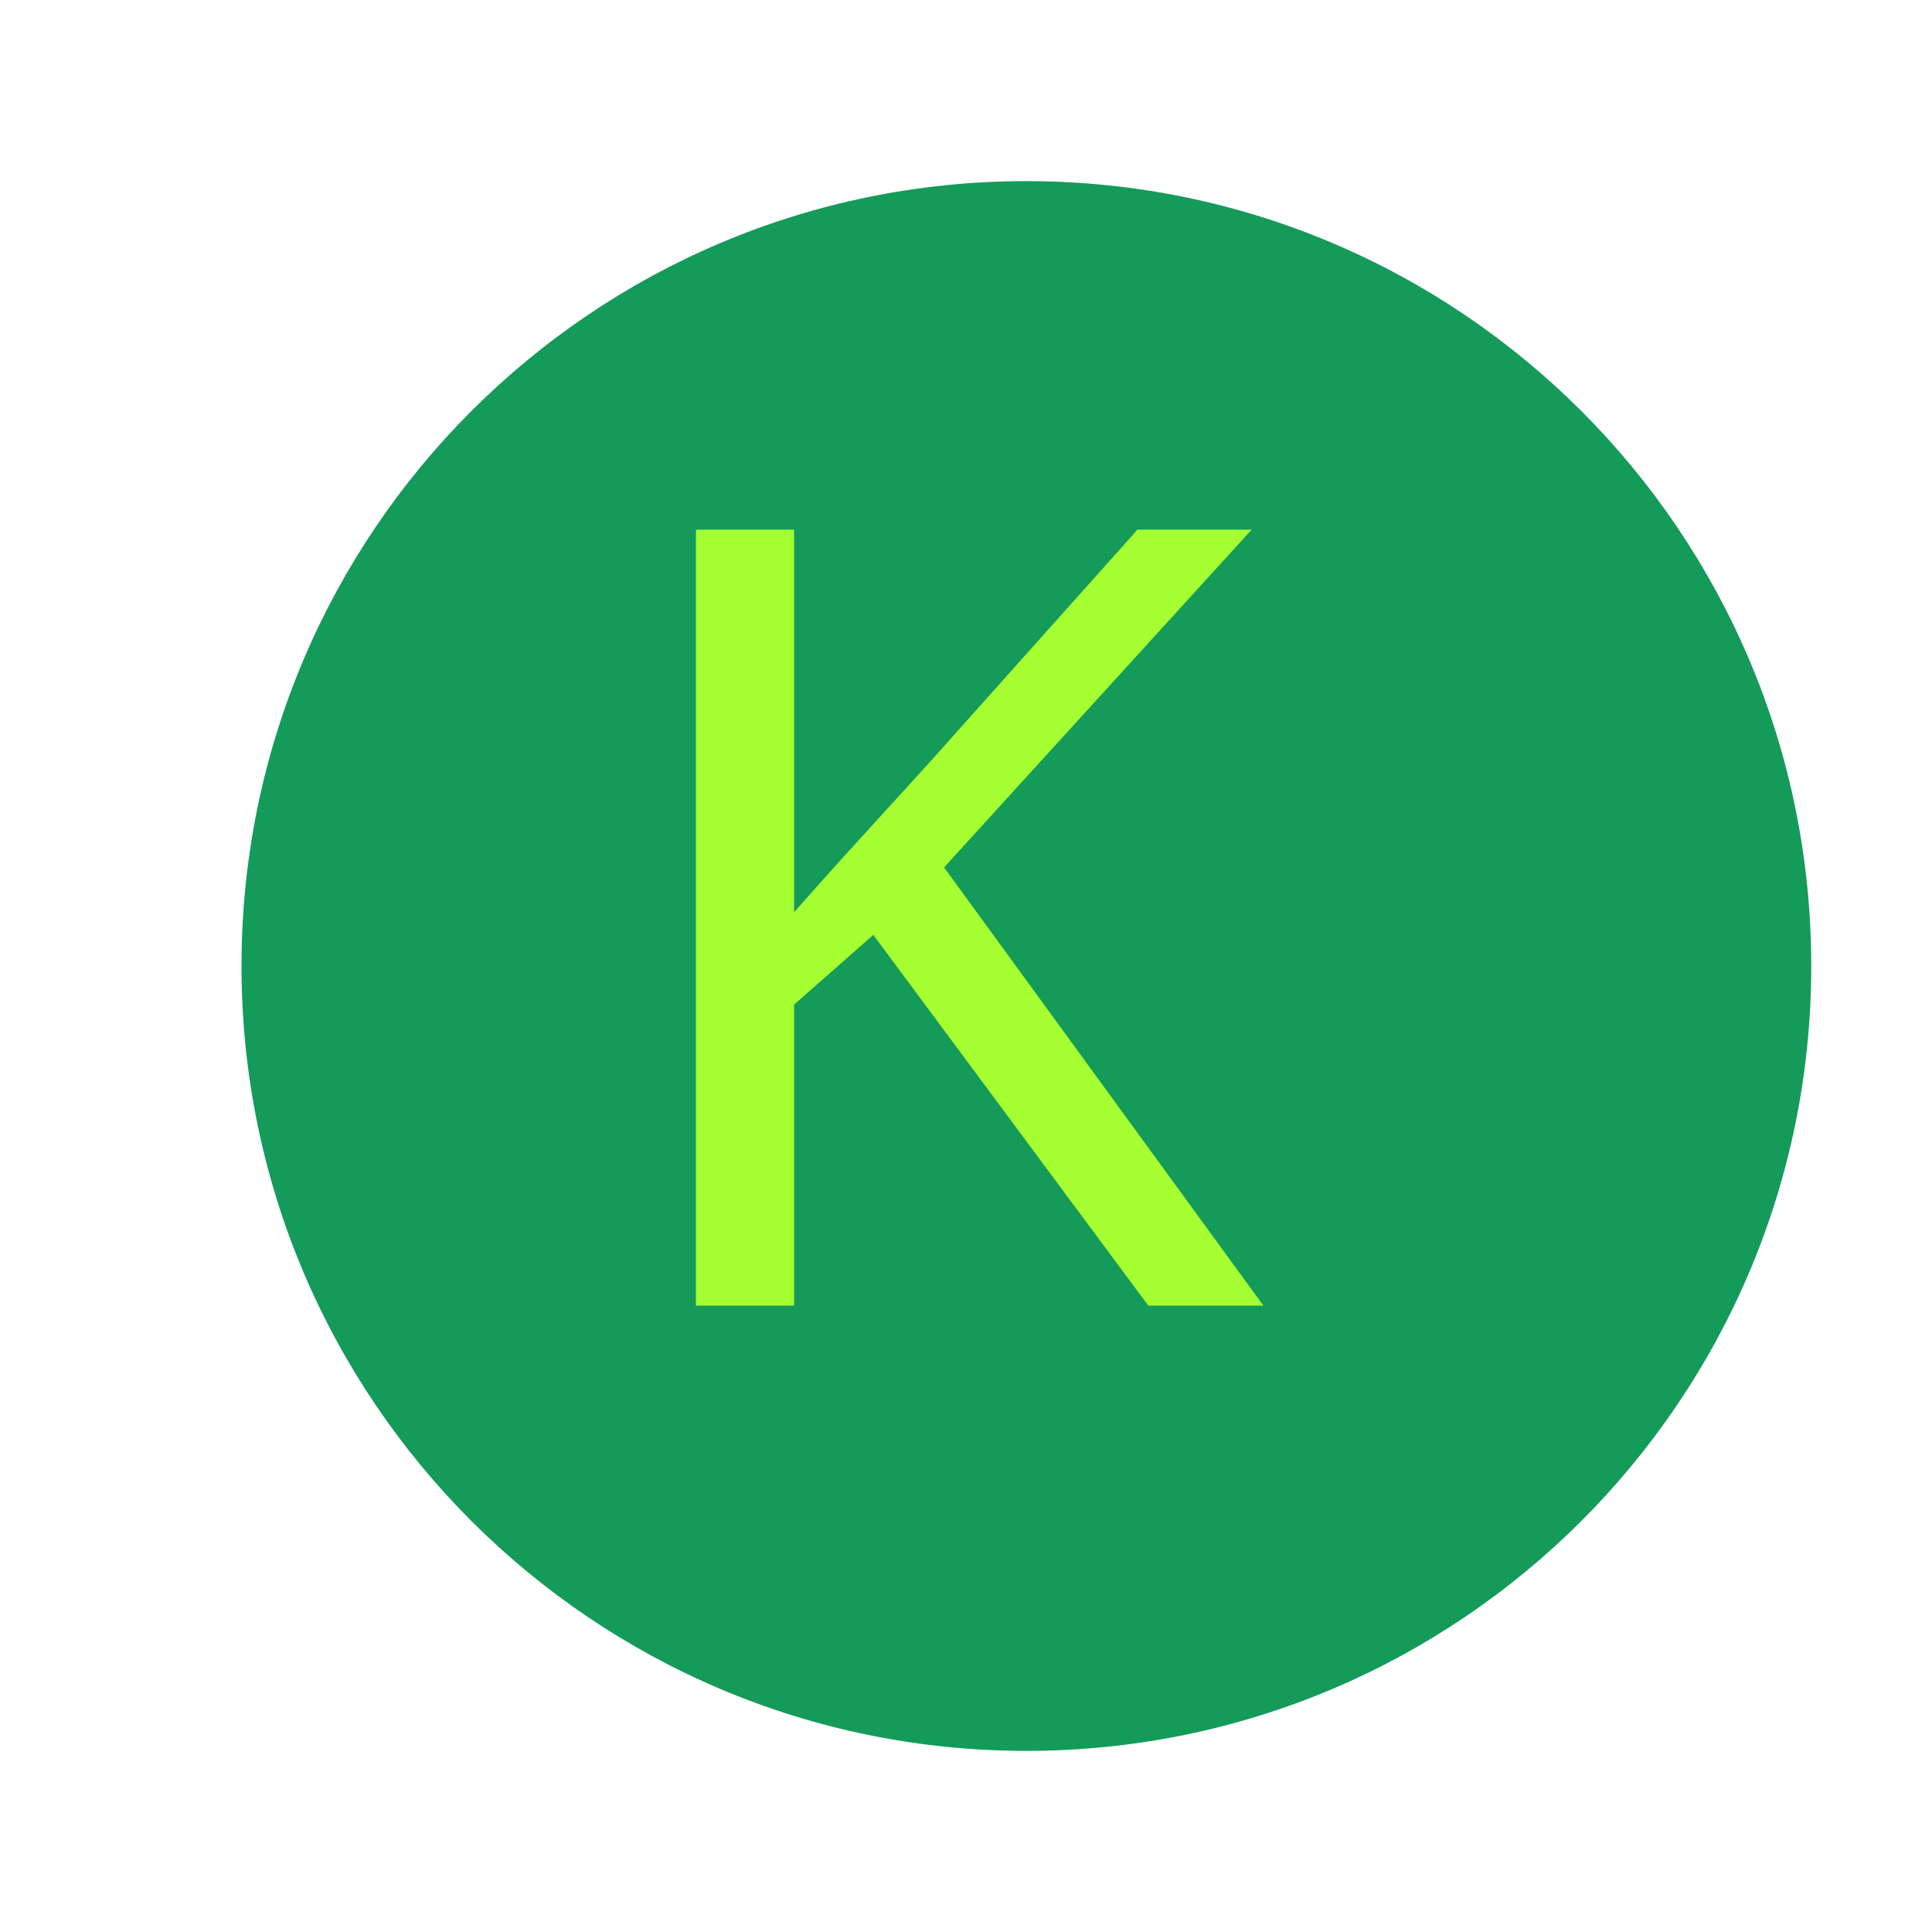
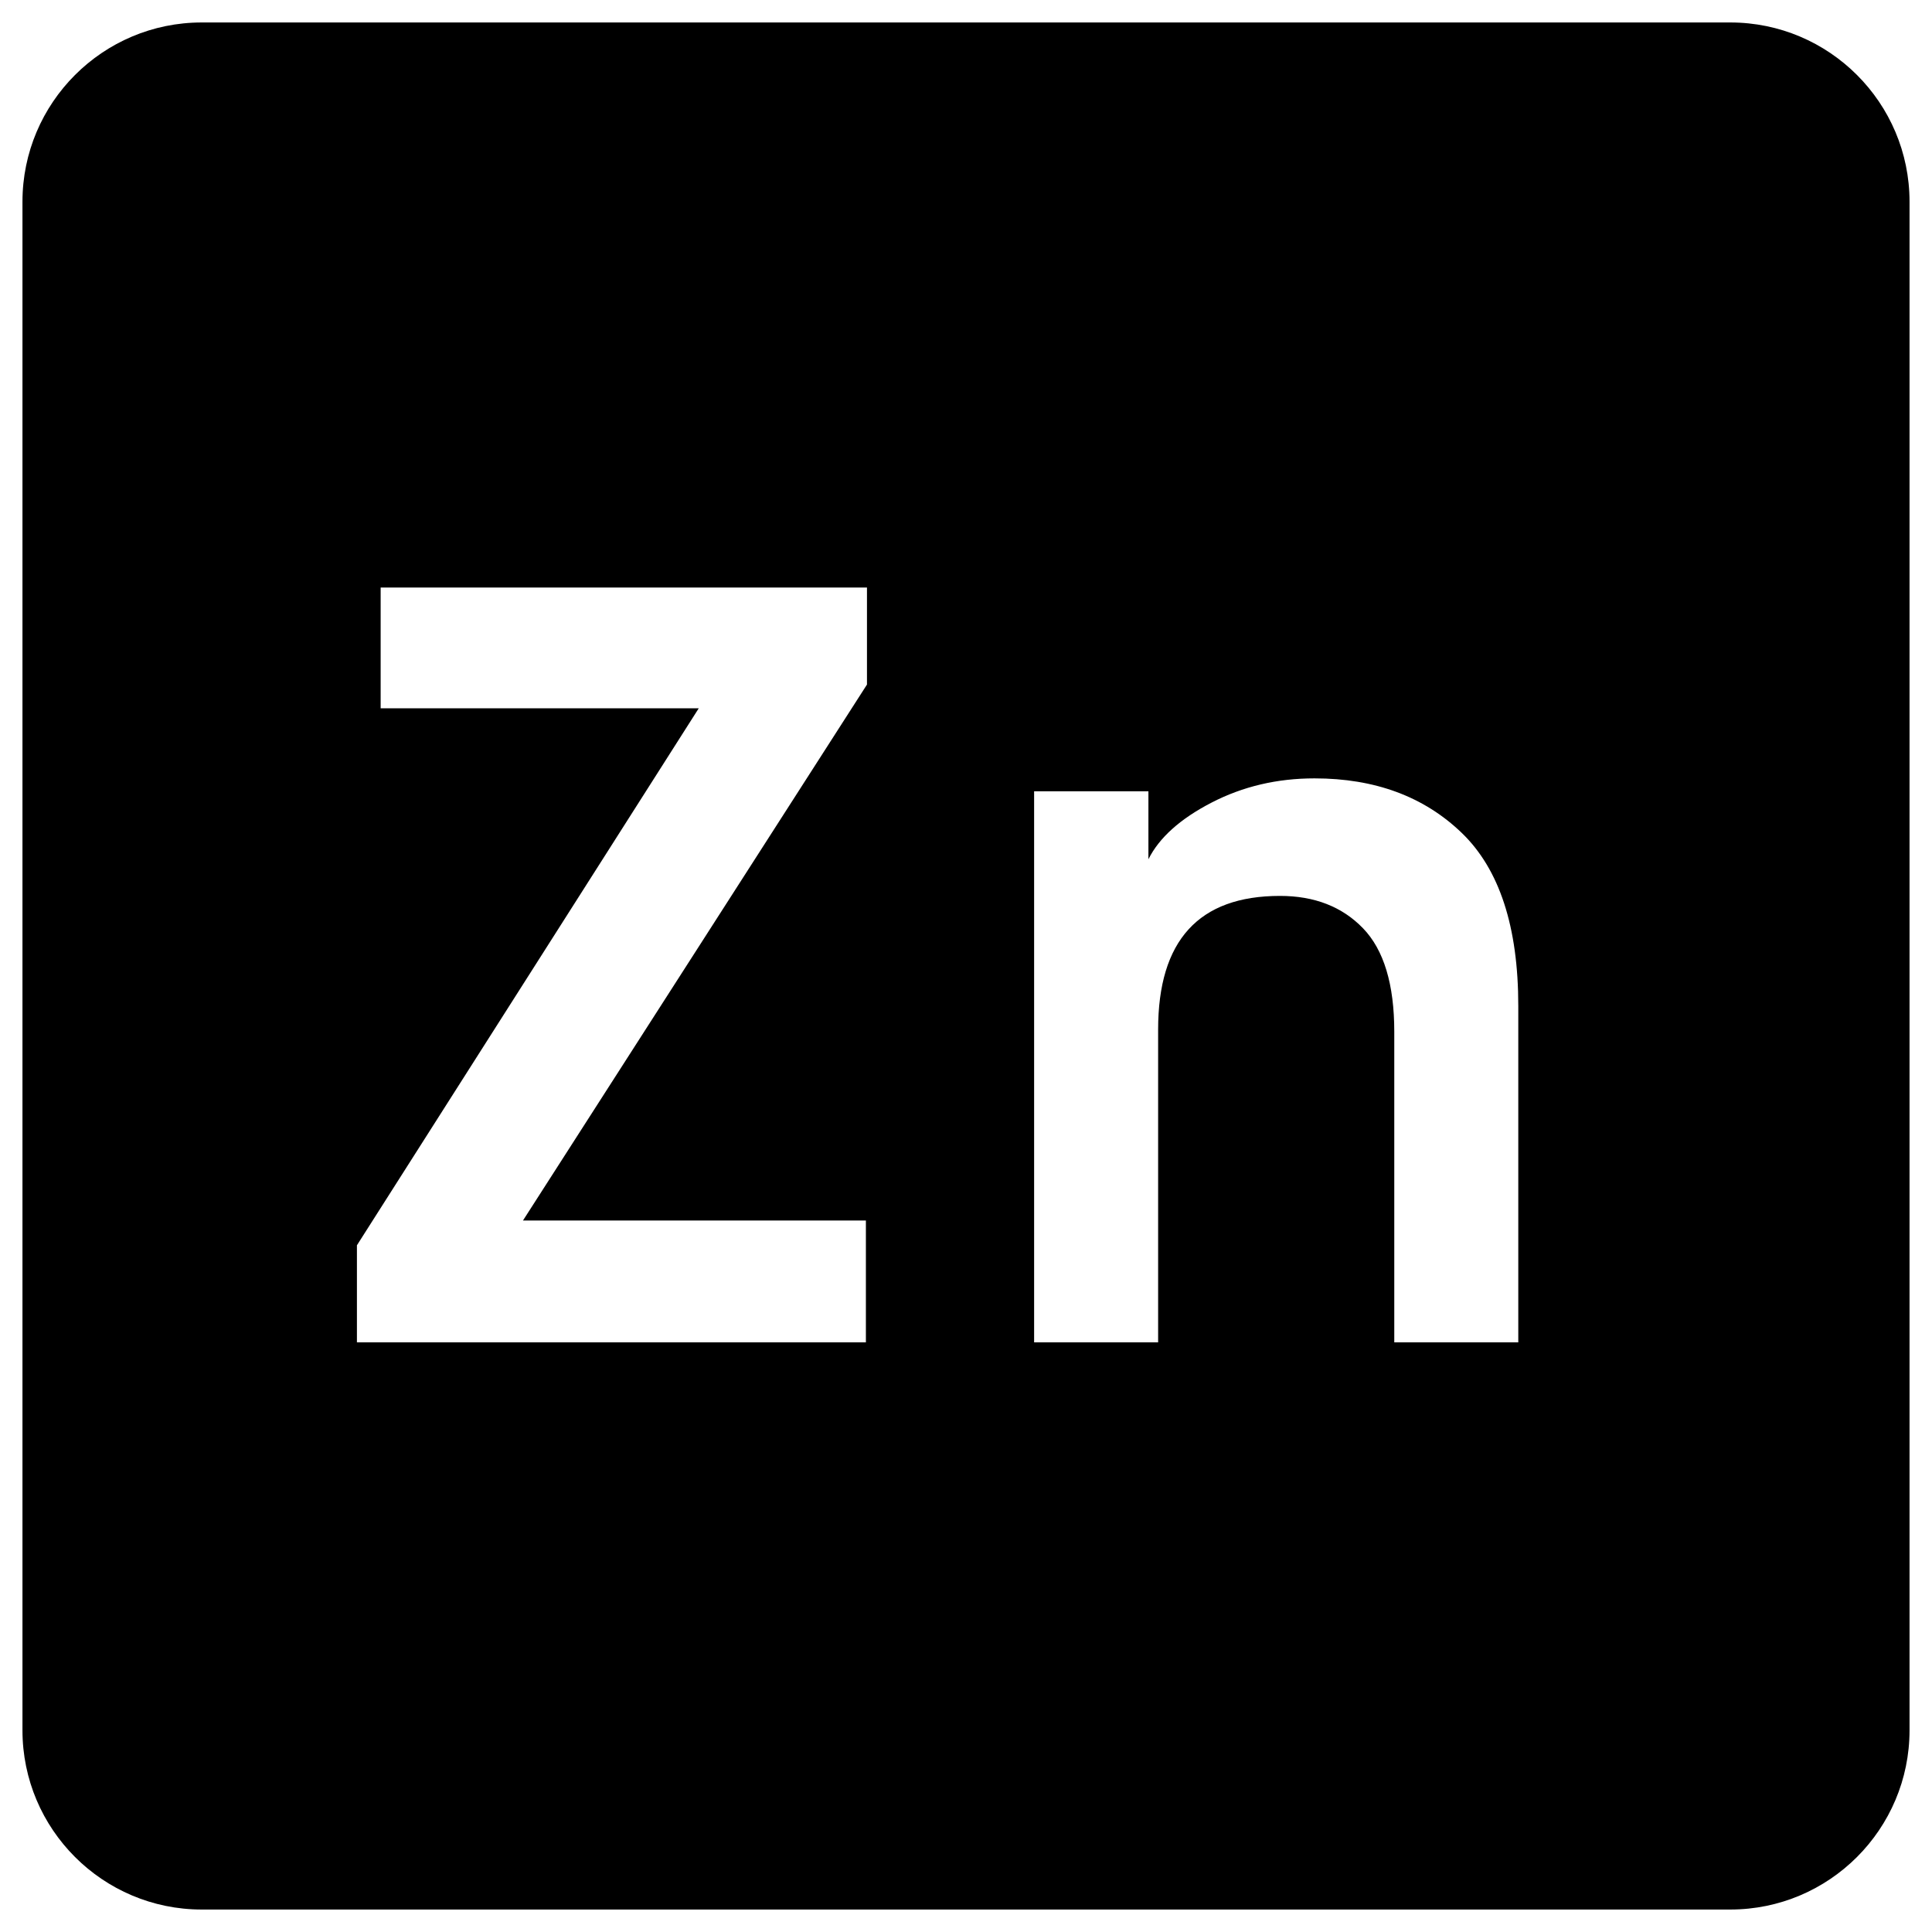
- <svg xmlns="http://www.w3.org/2000/svg" style="isolation:isolate" viewBox="0 0 64 64" width="64pt" height="64pt">
+ <svg xmlns="http://www.w3.org/2000/svg" style="isolation:isolate" viewBox="0 0 86 86" width="86pt" height="86pt">
  <defs>
-     <clipPath id="_clipPath_lDn0DwfA2Pl0Zb5yvI0o8xmso7sY5KOh">
-       <rect width="64" height="64" />
+     <clipPath id="_clipPath_u0bsNskI74q2q4fW92pI9cvkqgZOipmw">
+       <rect width="86" height="86" />
    </clipPath>
  </defs>
-   <g clip-path="url(#_clipPath_lDn0DwfA2Pl0Zb5yvI0o8xmso7sY5KOh)">
-     <circle vector-effect="non-scaling-stroke" cx="34" cy="32" r="26" fill="rgb(20,155,90)" />
-     <text transform="matrix(1,0,0,1,19.57,43.25)" style="font-family:'Oleo Script';font-weight:400;font-size:36px;font-style:normal;fill:#a6ff31;stroke:none;">K</text>
+   <g clip-path="url(#_clipPath_u0bsNskI74q2q4fW92pI9cvkqgZOipmw)">
+     <path d="M 8.98 1 L 77.02 1 C 81.424 1 85 4.576 85 8.98 L 85 77.02 C 85 81.424 81.424 85 77.02 85 L 8.98 85 C 4.576 85 1 81.424 1 77.02 L 1 8.98 C 1 4.576 4.576 1 8.98 1 Z" style="stroke:none;fill:#000000;stroke-miterlimit:10;" />
+     <path d=" M 16.944 26.152 L 38.592 26.152 L 38.592 30.472 L 23.28 54.328 L 38.544 54.328 L 38.544 59.752 L 15.888 59.752 L 15.888 55.432 L 31.104 31.528 L 16.944 31.528 L 16.944 26.152 L 16.944 26.152 Z  M 58.512 34.648 L 58.512 34.648 L 58.512 34.648 Q 62.544 34.648 65.064 37.072 L 65.064 37.072 L 65.064 37.072 Q 67.584 39.496 67.584 44.776 L 67.584 44.776 L 67.584 59.752 L 62.064 59.752 L 62.064 45.928 L 62.064 45.928 Q 62.064 42.76 60.672 41.32 L 60.672 41.32 L 60.672 41.32 Q 59.28 39.88 56.976 39.88 L 56.976 39.88 L 56.976 39.88 Q 51.552 39.88 51.552 45.832 L 51.552 45.832 L 51.552 59.752 L 46.032 59.752 L 46.032 35.224 L 51.12 35.224 L 51.12 38.248 L 51.12 38.248 Q 51.84 36.808 53.928 35.728 L 53.928 35.728 L 53.928 35.728 Q 56.016 34.648 58.512 34.648 Z " fill="rgb(255,255,255)" />
  </g>
</svg>
